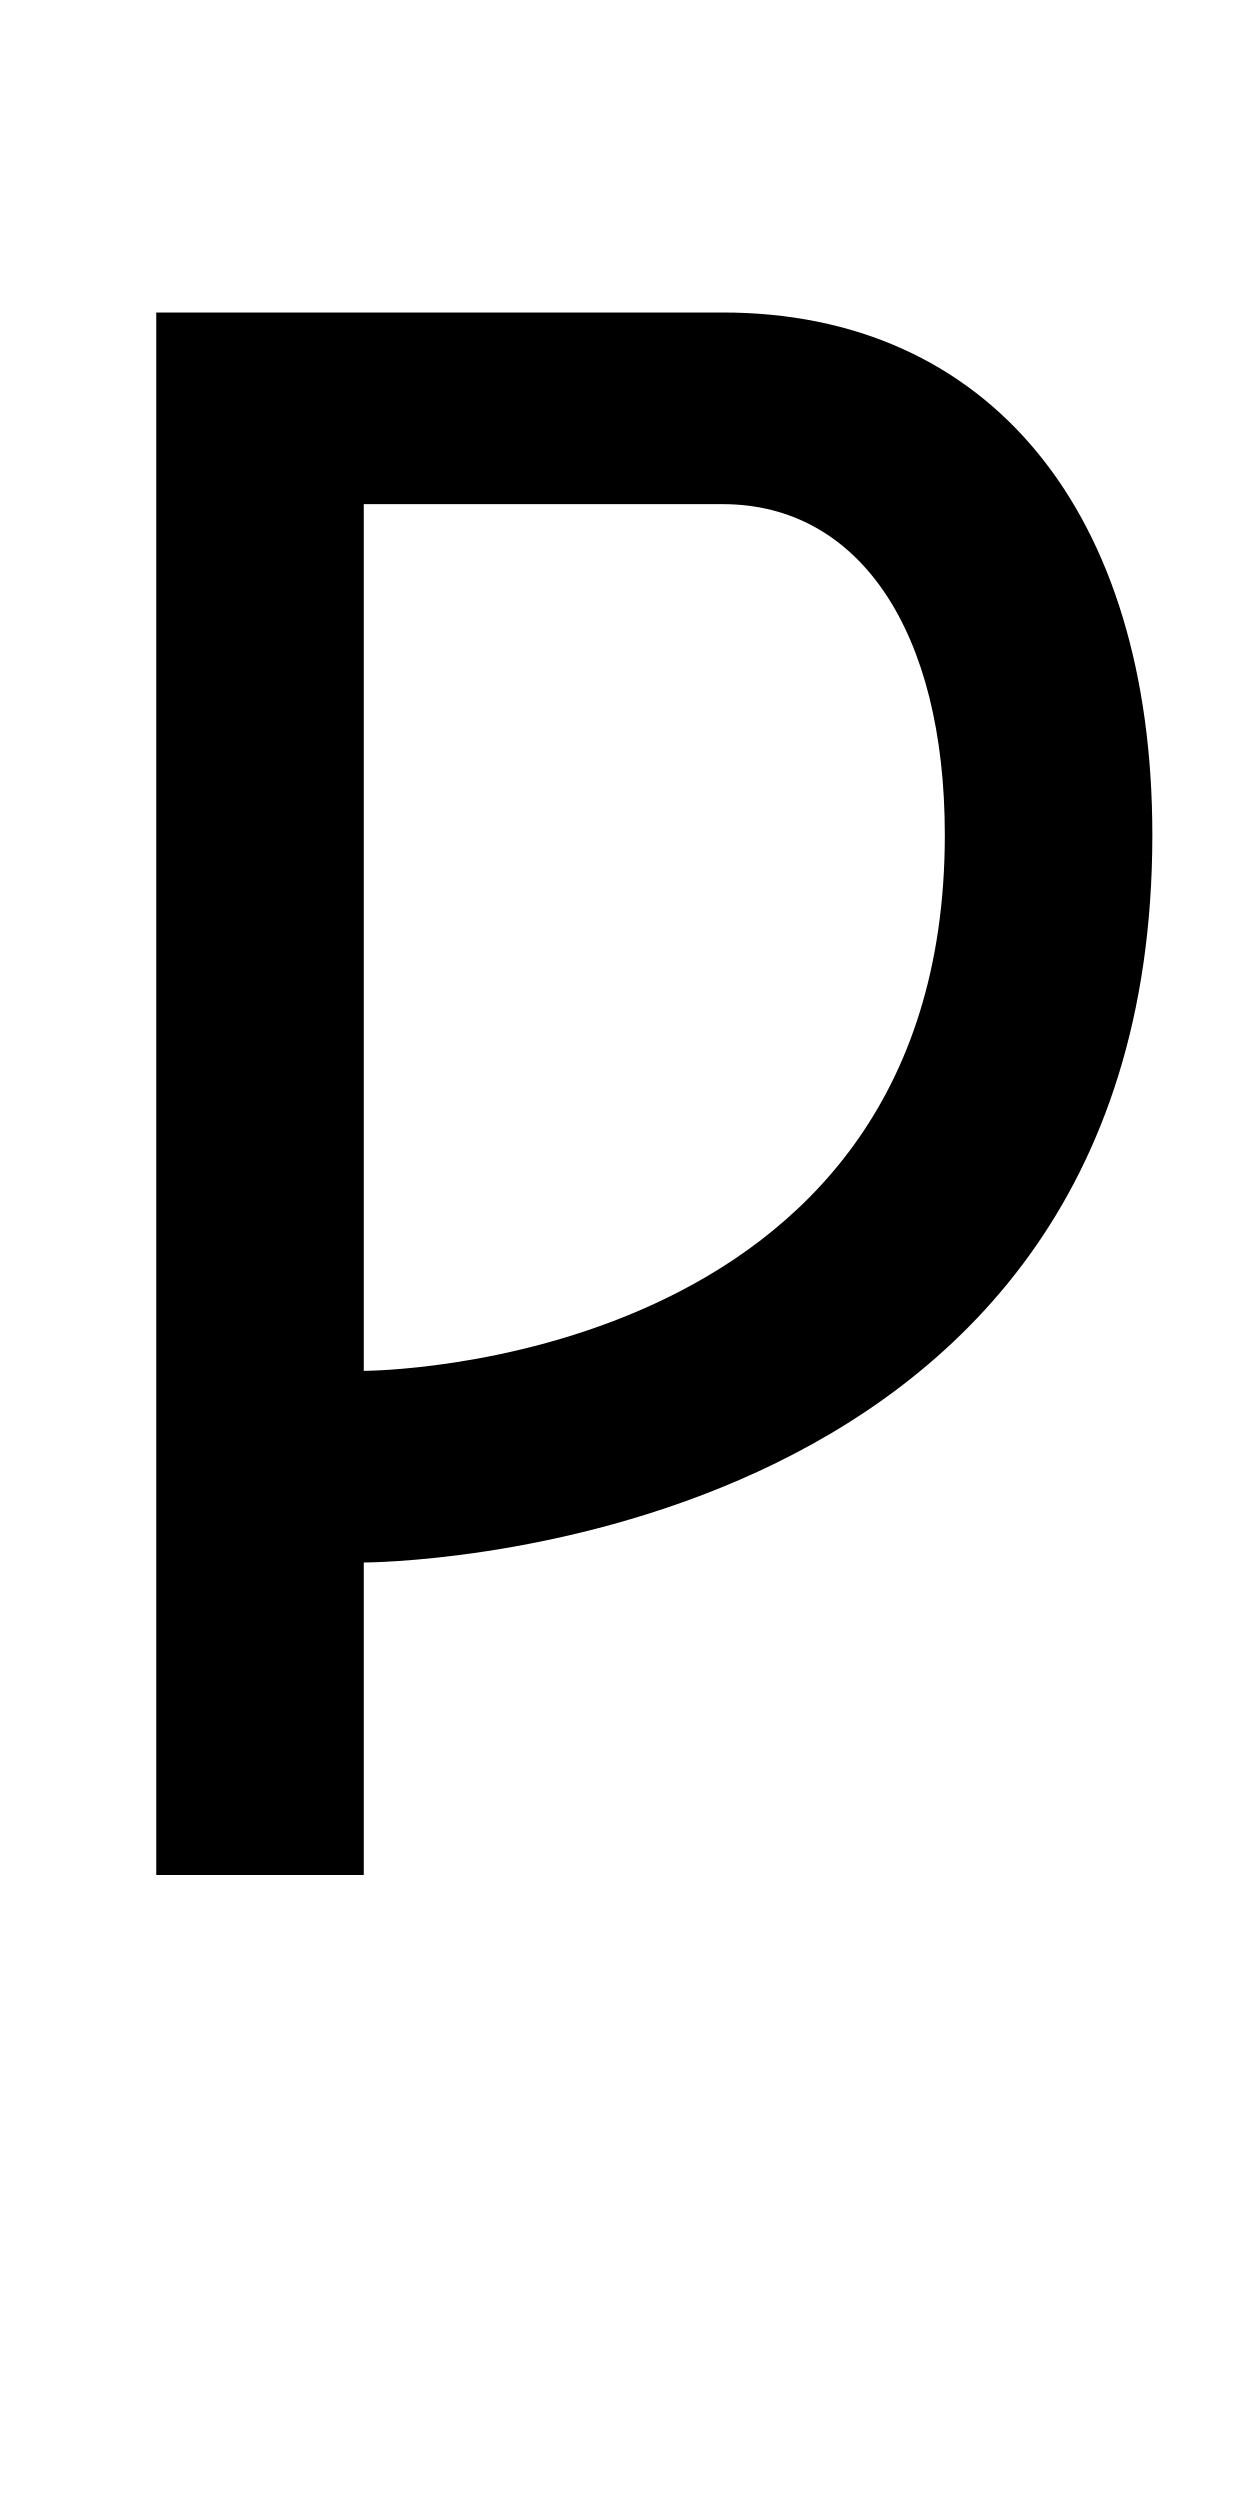
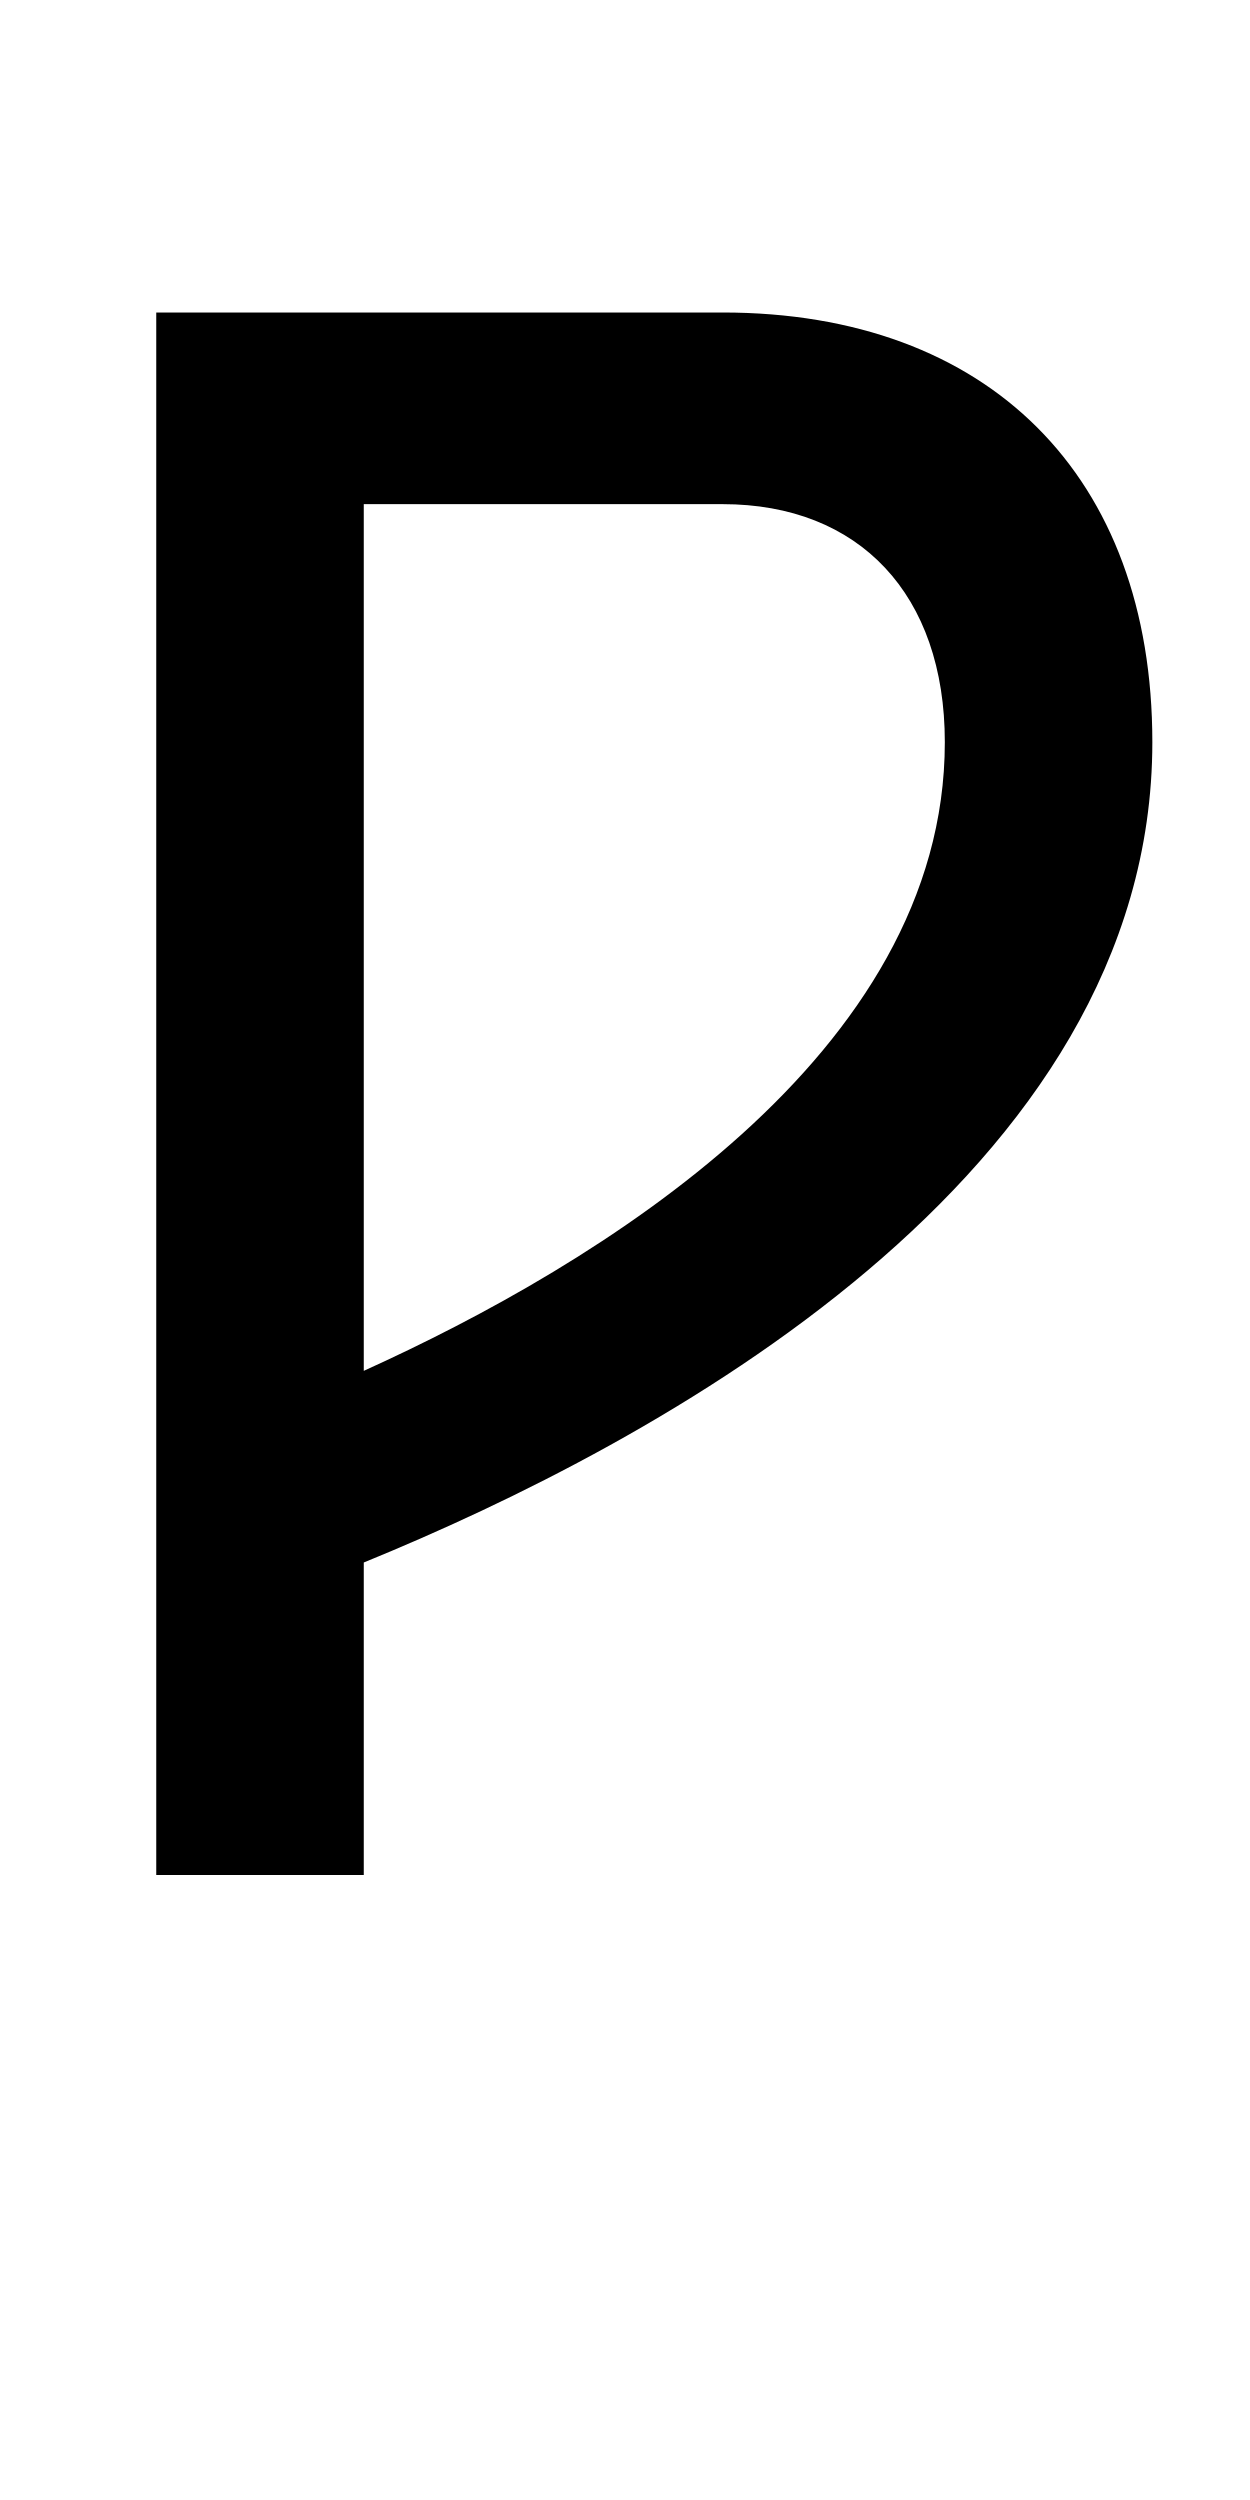
<svg xmlns="http://www.w3.org/2000/svg" version="1.1" width="1024" height="2048" id="svg3355">
  <defs id="defs3357" />
-   <path d="m 128,256 0,1280 170,0 0,-256 c 0,0 646,0 646,-596 C 944,419 809.995,256 592,256 z m 170,157 294,0 c 112,0 182,104.003 182,271 0,439.004 -476,439 -476,439 z" id="path3157-2-7-7-2-8-2-3-1-1-3-33-4-3-6-5-8" style="fill:#000000;fill-opacity:1;stroke:none;display:inline" />
+   <path id="path3157-2-7-7-2-8-2-3-1-1-3-33-4-3-6-5-8" style="display:inline;fill:#000000;fill-opacity:1;stroke:none" d="M 128,256 V 1536 H 298 V 1280 C 537.132,1182.345 944,963.907 944,608 944,389.998 809.995,256 592,256 Z m 170,157 h 294 c 112,0 182,73.998 182,195 0,256.225 -284.603,428.263 -476,515 z" />
</svg>
